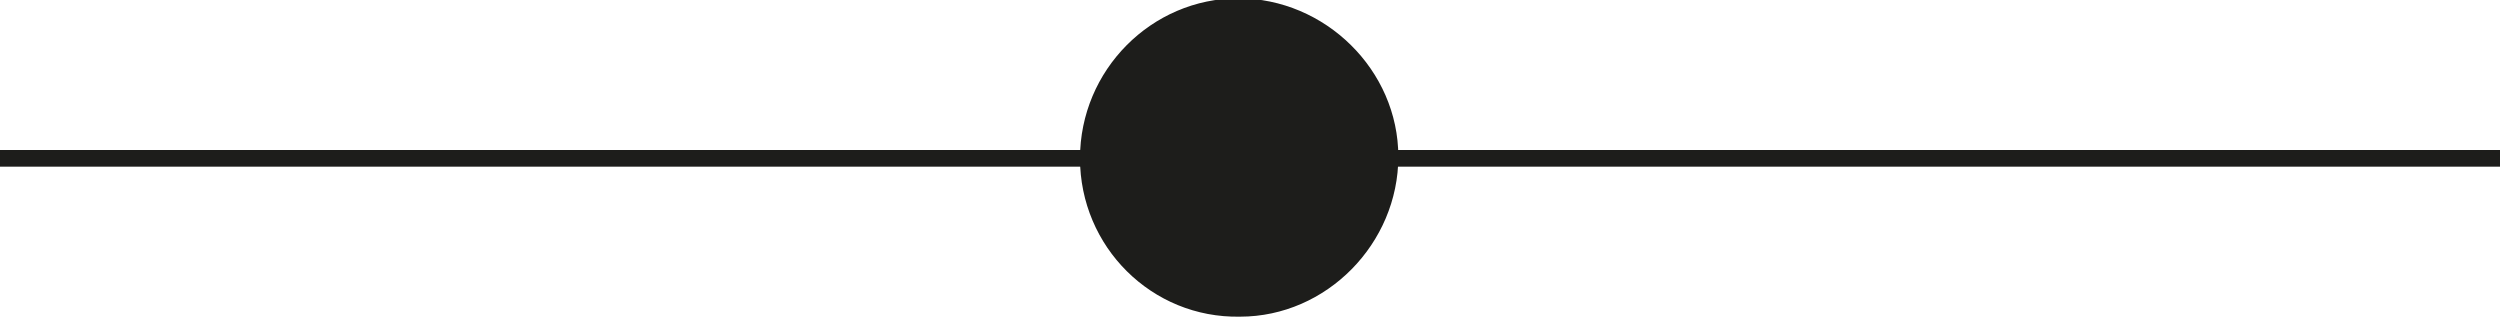
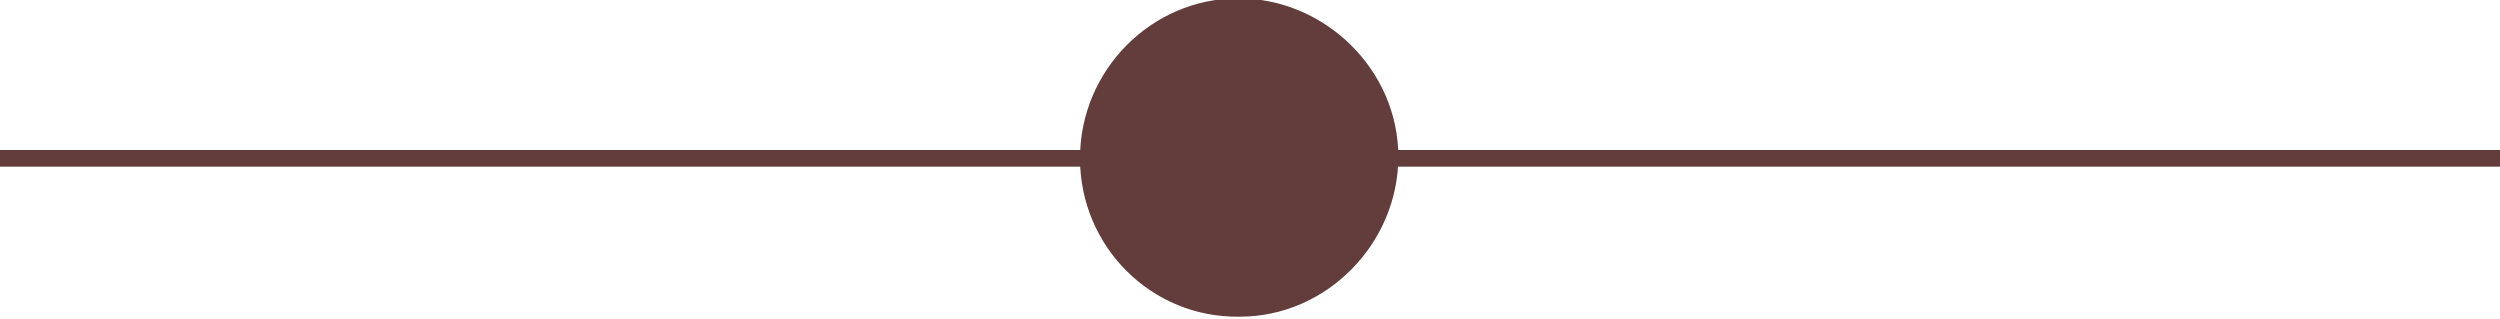
<svg xmlns="http://www.w3.org/2000/svg" version="1.1" id="Слой_1" x="0px" y="0px" viewBox="0 0 150 19.1" style="enable-background:new 0 0 150 19.1;" xml:space="preserve">
  <style type="text/css">
- 	.st0{fill:none;stroke:#1D1D1B;stroke-miterlimit:10;}
- 	.st1{fill:#1D1D1B;}
+ 	.st0{fill:none;stroke:#633C3C;stroke-miterlimit:10;}
+ 	.st1{fill:#633C3C;}
</style>
  <g id="Слой_2_00000110429188380309887150000006770194892805158794_">
    <g id="Слой_1-2">
      <line class="st0" x1="150" y1="9.5" x2="0" y2="9.5" />
-       <path class="st1" d="M64.8,9.5c0-5.3,4.3-9.6,9.5-9.6s9.6,4.3,9.6,9.5s-4.3,9.6-9.5,9.6c0,0,0,0,0,0C69.1,19.1,64.8,14.8,64.8,9.5    z" />
+       <path class="st1" d="M64.8,9.5c0-5.3,4.3-9.6,9.5-9.6s9.6,4.3,9.6,9.5S79.6,19,74.4,19l0,0C69.1,19.1,64.8,14.8,64.8,9.5z" />
    </g>
  </g>
</svg>
